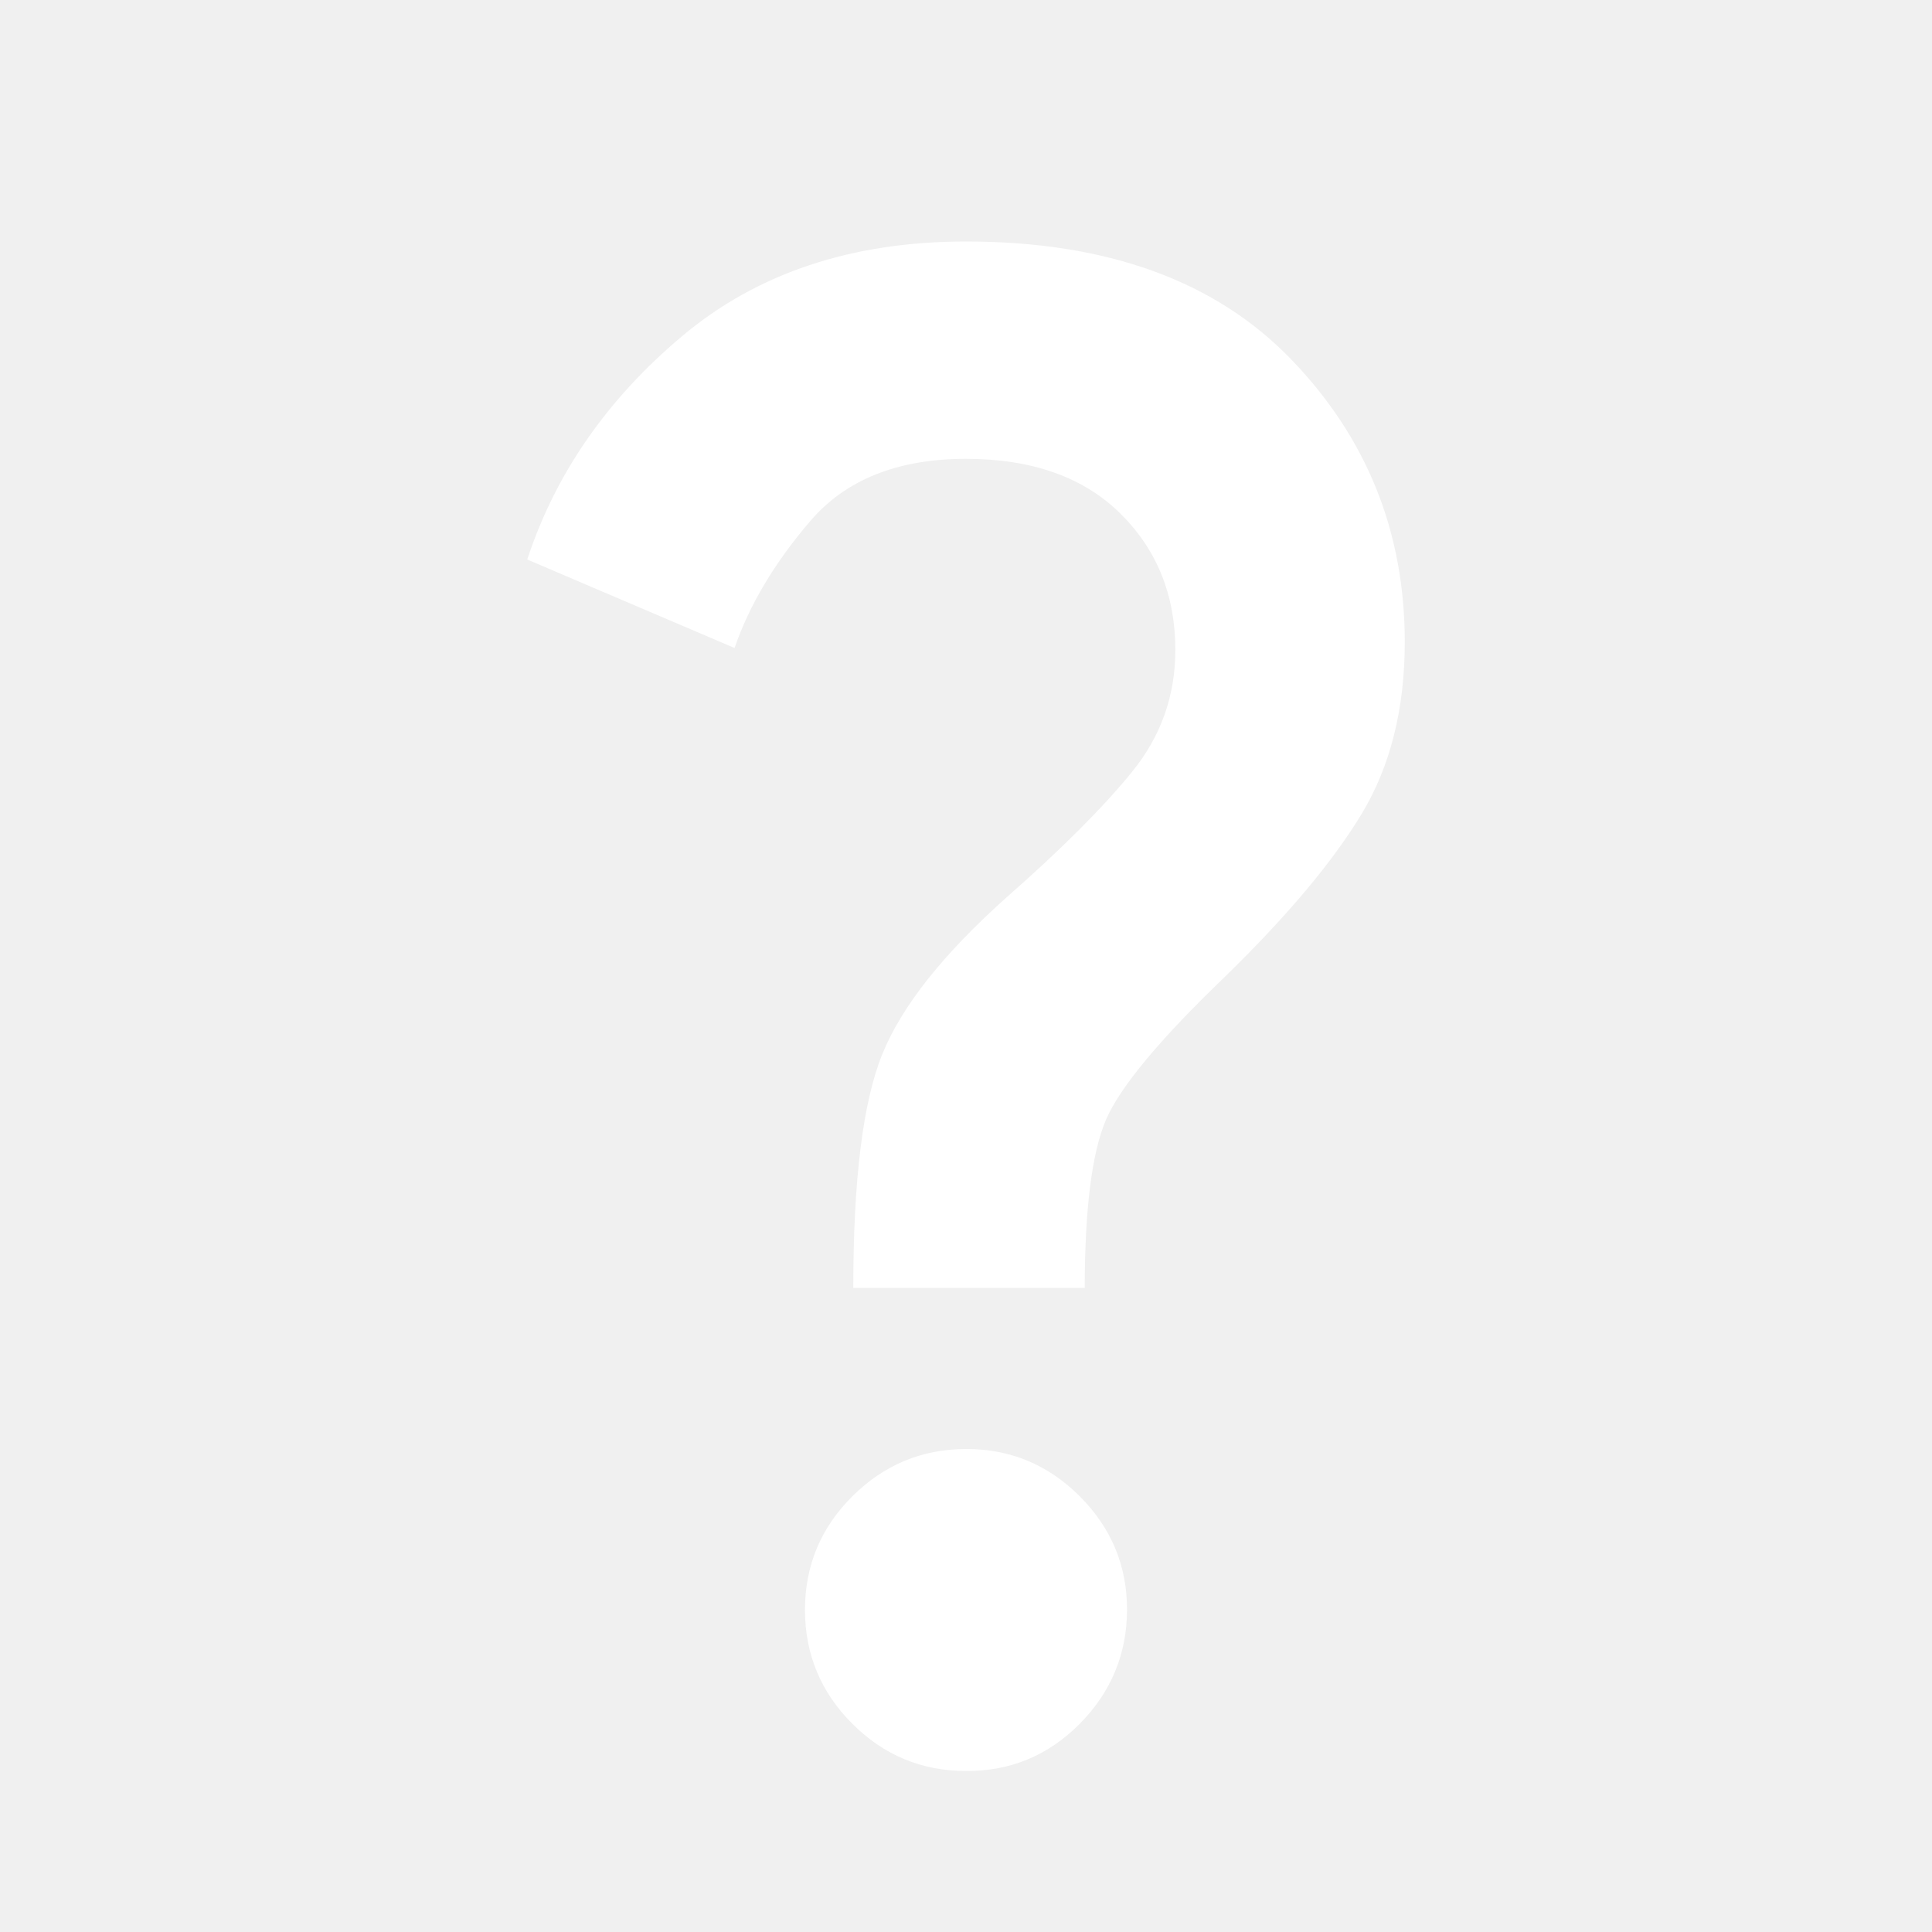
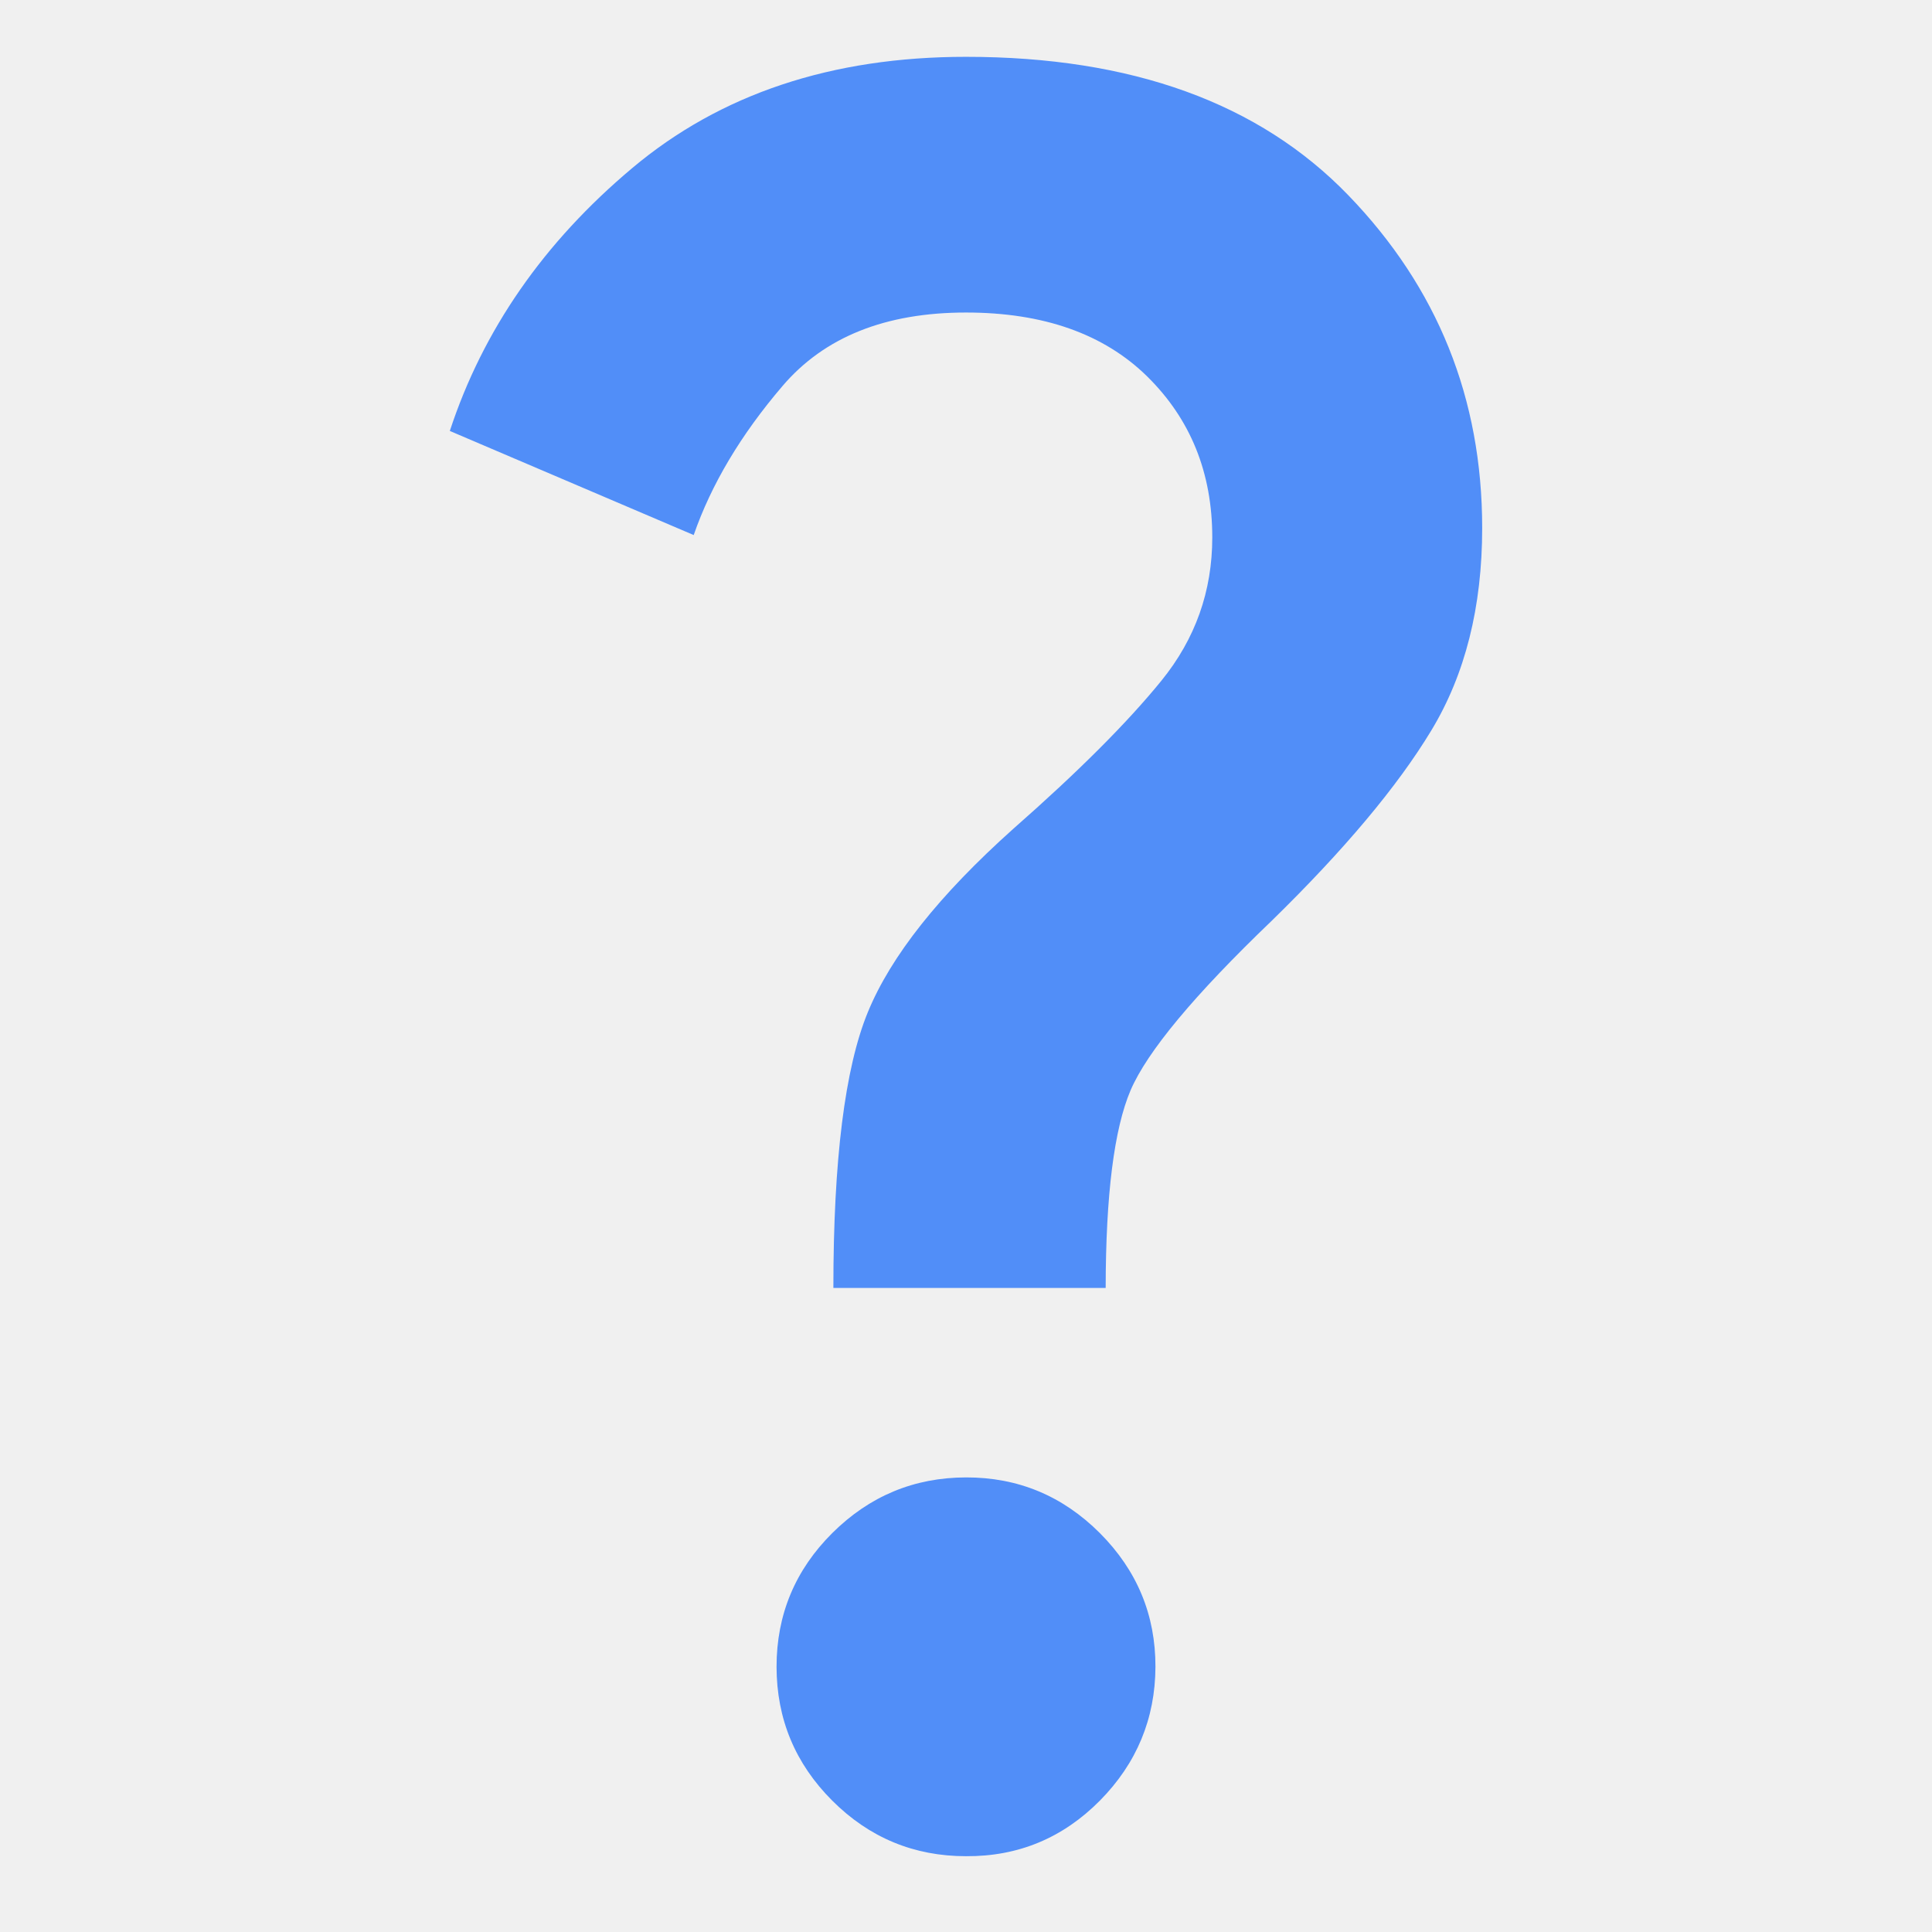
- <svg xmlns="http://www.w3.org/2000/svg" width="20" height="20" viewBox="0 0 20 20" fill="none">
-   <path d="M8.833 13.333C8.833 12.208 8.934 11.399 9.136 10.907C9.337 10.414 9.764 9.876 10.417 9.292C10.986 8.792 11.42 8.358 11.719 7.99C12.018 7.622 12.167 7.202 12.167 6.729C12.167 6.16 11.976 5.688 11.594 5.312C11.213 4.938 10.681 4.75 10 4.75C9.292 4.75 8.754 4.965 8.386 5.396C8.018 5.826 7.757 6.264 7.604 6.708L5.458 5.792C5.75 4.903 6.285 4.132 7.062 3.479C7.84 2.826 8.819 2.5 10 2.5C11.458 2.5 12.58 2.906 13.365 3.719C14.15 4.532 14.542 5.508 14.542 6.646C14.542 7.34 14.393 7.934 14.094 8.428C13.796 8.921 13.327 9.48 12.688 10.104C12.007 10.757 11.594 11.254 11.448 11.594C11.303 11.935 11.23 12.514 11.229 13.333H8.833ZM10 18.333C9.542 18.333 9.149 18.17 8.823 17.844C8.497 17.518 8.334 17.126 8.333 16.667C8.333 16.208 8.496 15.816 8.823 15.49C9.151 15.164 9.543 15.001 10 15C10.457 14.999 10.85 15.162 11.178 15.49C11.505 15.818 11.668 16.21 11.667 16.667C11.665 17.123 11.502 17.516 11.178 17.844C10.853 18.172 10.46 18.336 10 18.333Z" fill="white" />
+ <svg xmlns="http://www.w3.org/2000/svg" width="20" height="20" viewBox="0 0 10 17" fill="none">
+   <path d="M3.833 11.333C3.833 10.208 3.934 9.399 4.136 8.907C4.338 8.414 4.764 7.876 5.417 7.292C5.986 6.792 6.42 6.358 6.719 5.99C7.018 5.622 7.167 5.202 7.167 4.729C7.167 4.16 6.976 3.688 6.594 3.312C6.213 2.938 5.681 2.75 5 2.75C4.292 2.75 3.754 2.965 3.386 3.396C3.018 3.826 2.758 4.264 2.604 4.708L0.458 3.792C0.75 2.903 1.285 2.132 2.063 1.479C2.84 0.826 3.819 0.5 5 0.5C6.458 0.5 7.58 0.906 8.365 1.719C9.15 2.532 9.542 3.507 9.542 4.646C9.542 5.34 9.393 5.934 9.094 6.428C8.796 6.921 8.327 7.48 7.688 8.104C7.007 8.757 6.594 9.254 6.448 9.594C6.303 9.935 6.23 10.514 6.229 11.333H3.833ZM5 16.333C4.542 16.333 4.149 16.17 3.823 15.844C3.497 15.518 3.334 15.126 3.333 14.667C3.333 14.208 3.496 13.816 3.823 13.49C4.151 13.164 4.543 13.001 5 13C5.457 12.999 5.85 13.162 6.178 13.49C6.505 13.818 6.668 14.21 6.667 14.667C6.665 15.123 6.502 15.516 6.178 15.844C5.853 16.172 5.461 16.336 5 16.333Z" fill="#518EF8" />
</svg>
